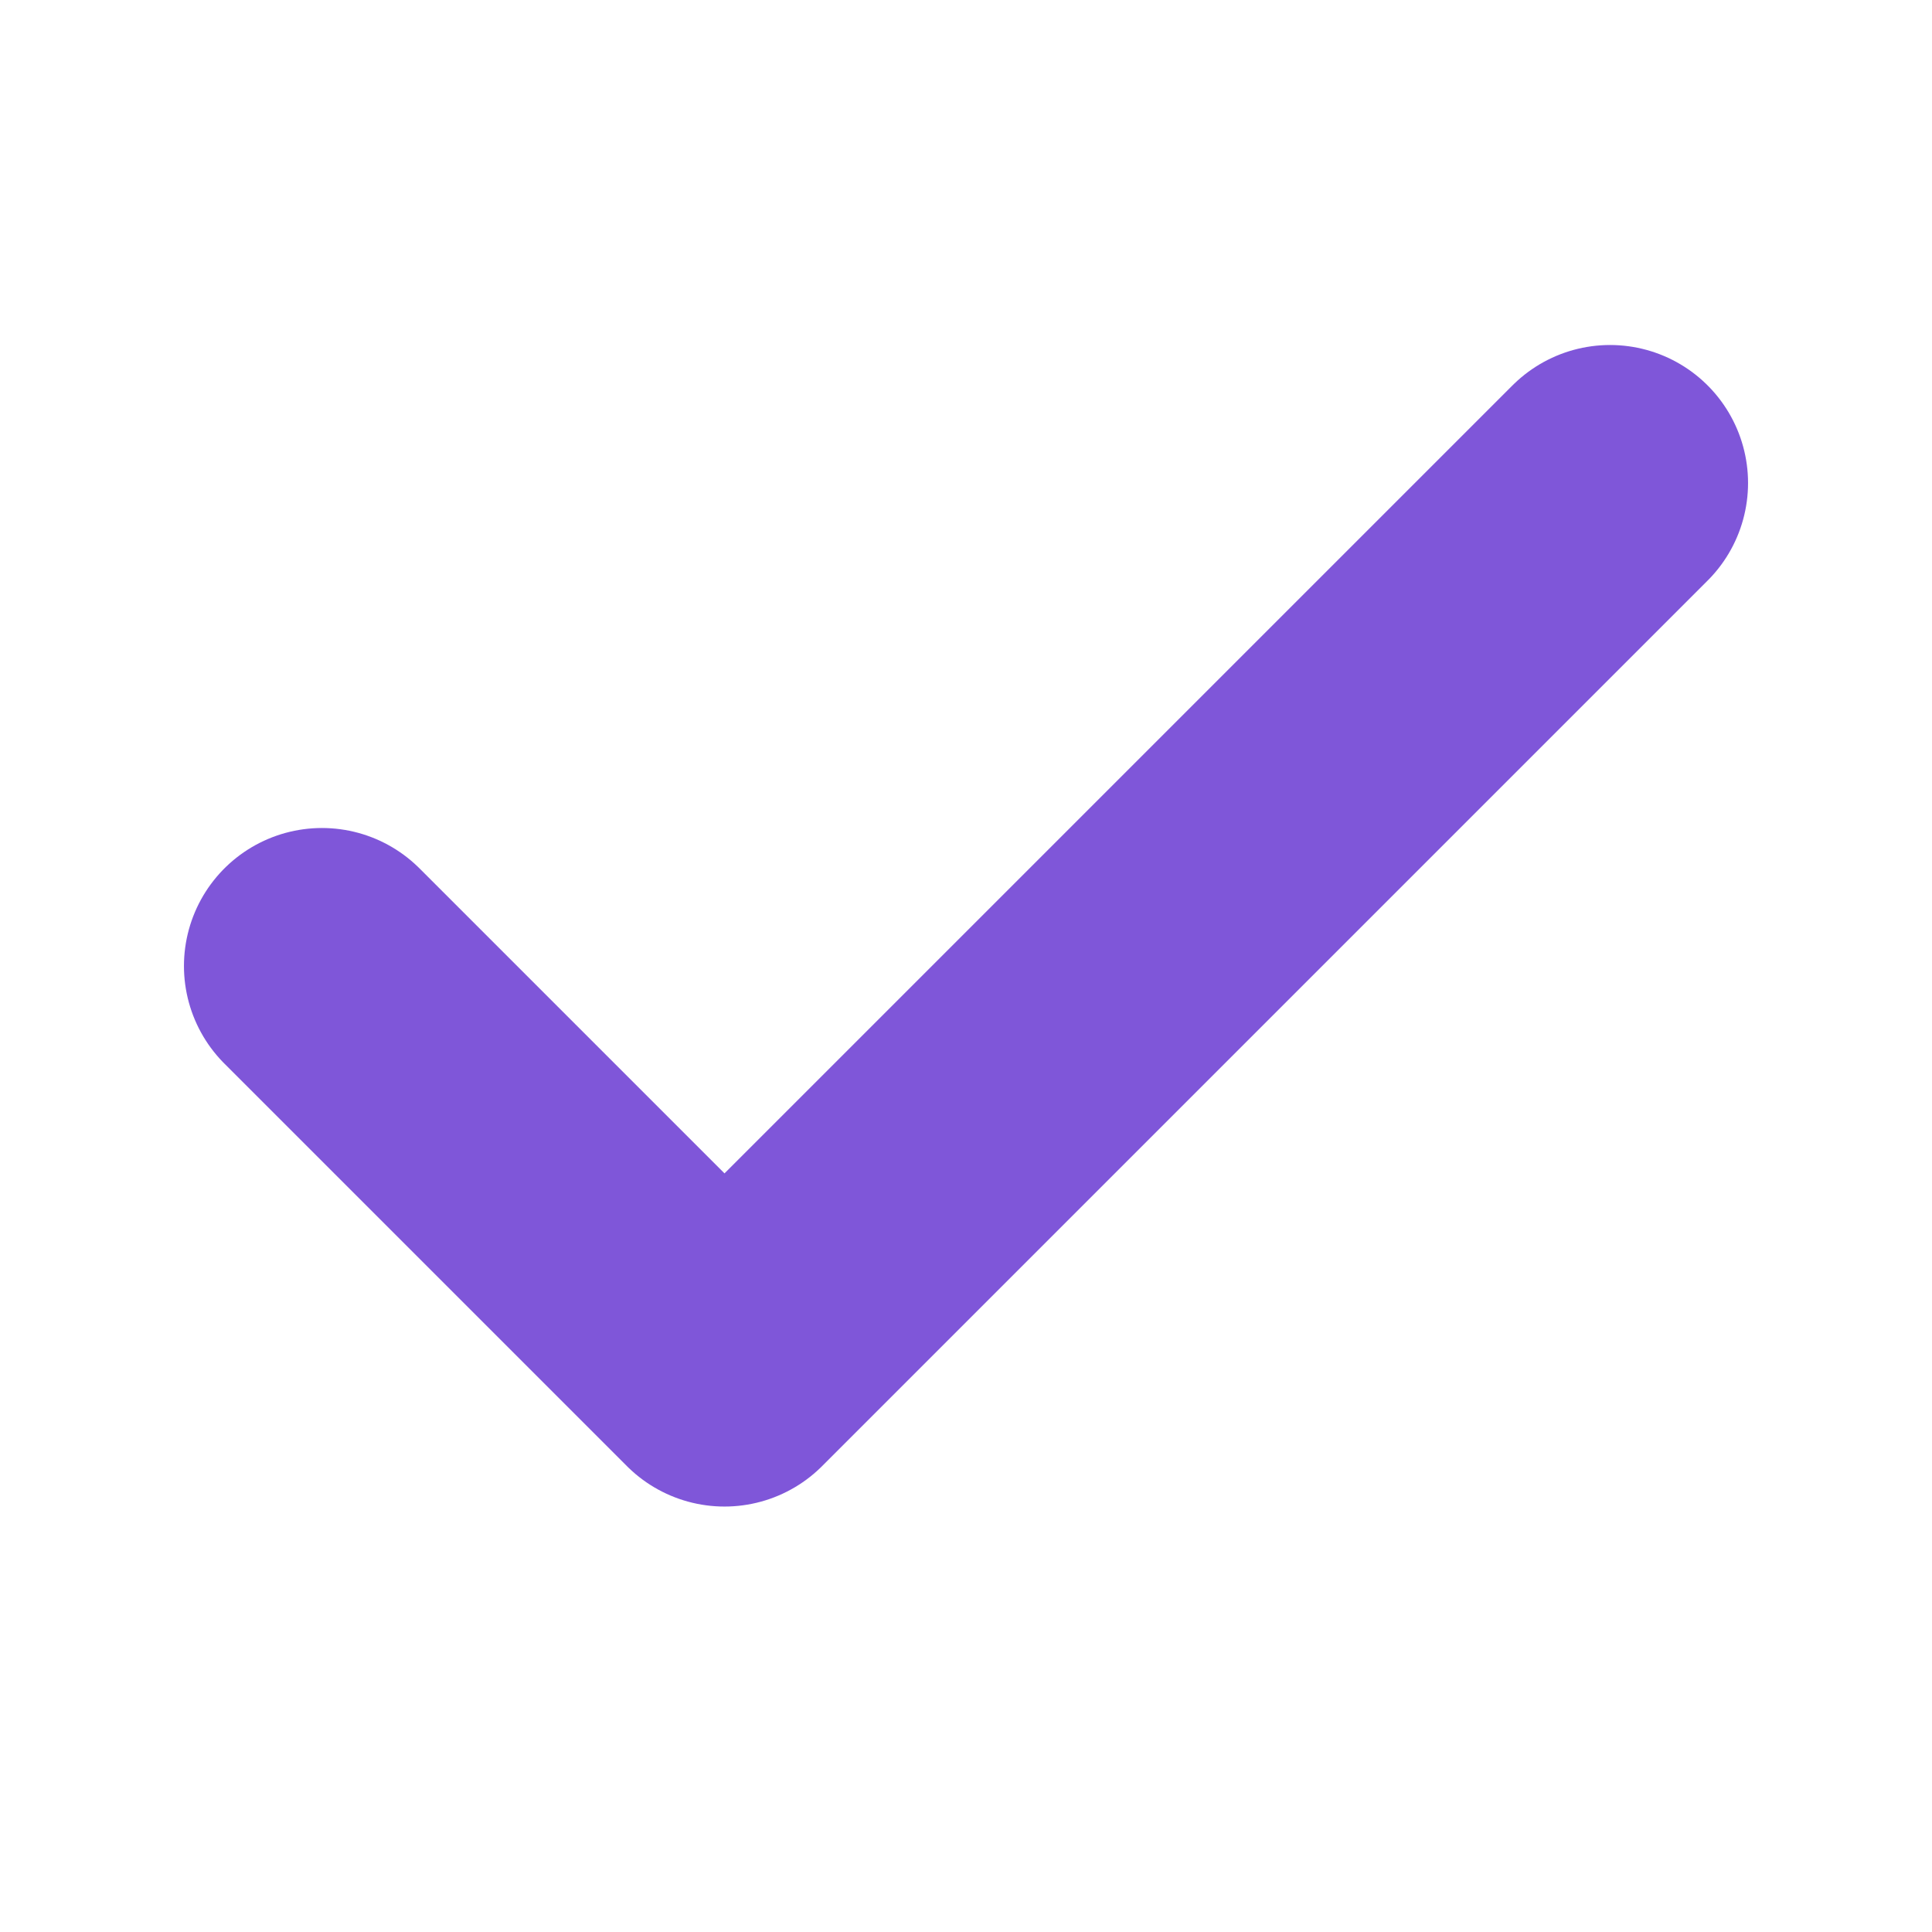
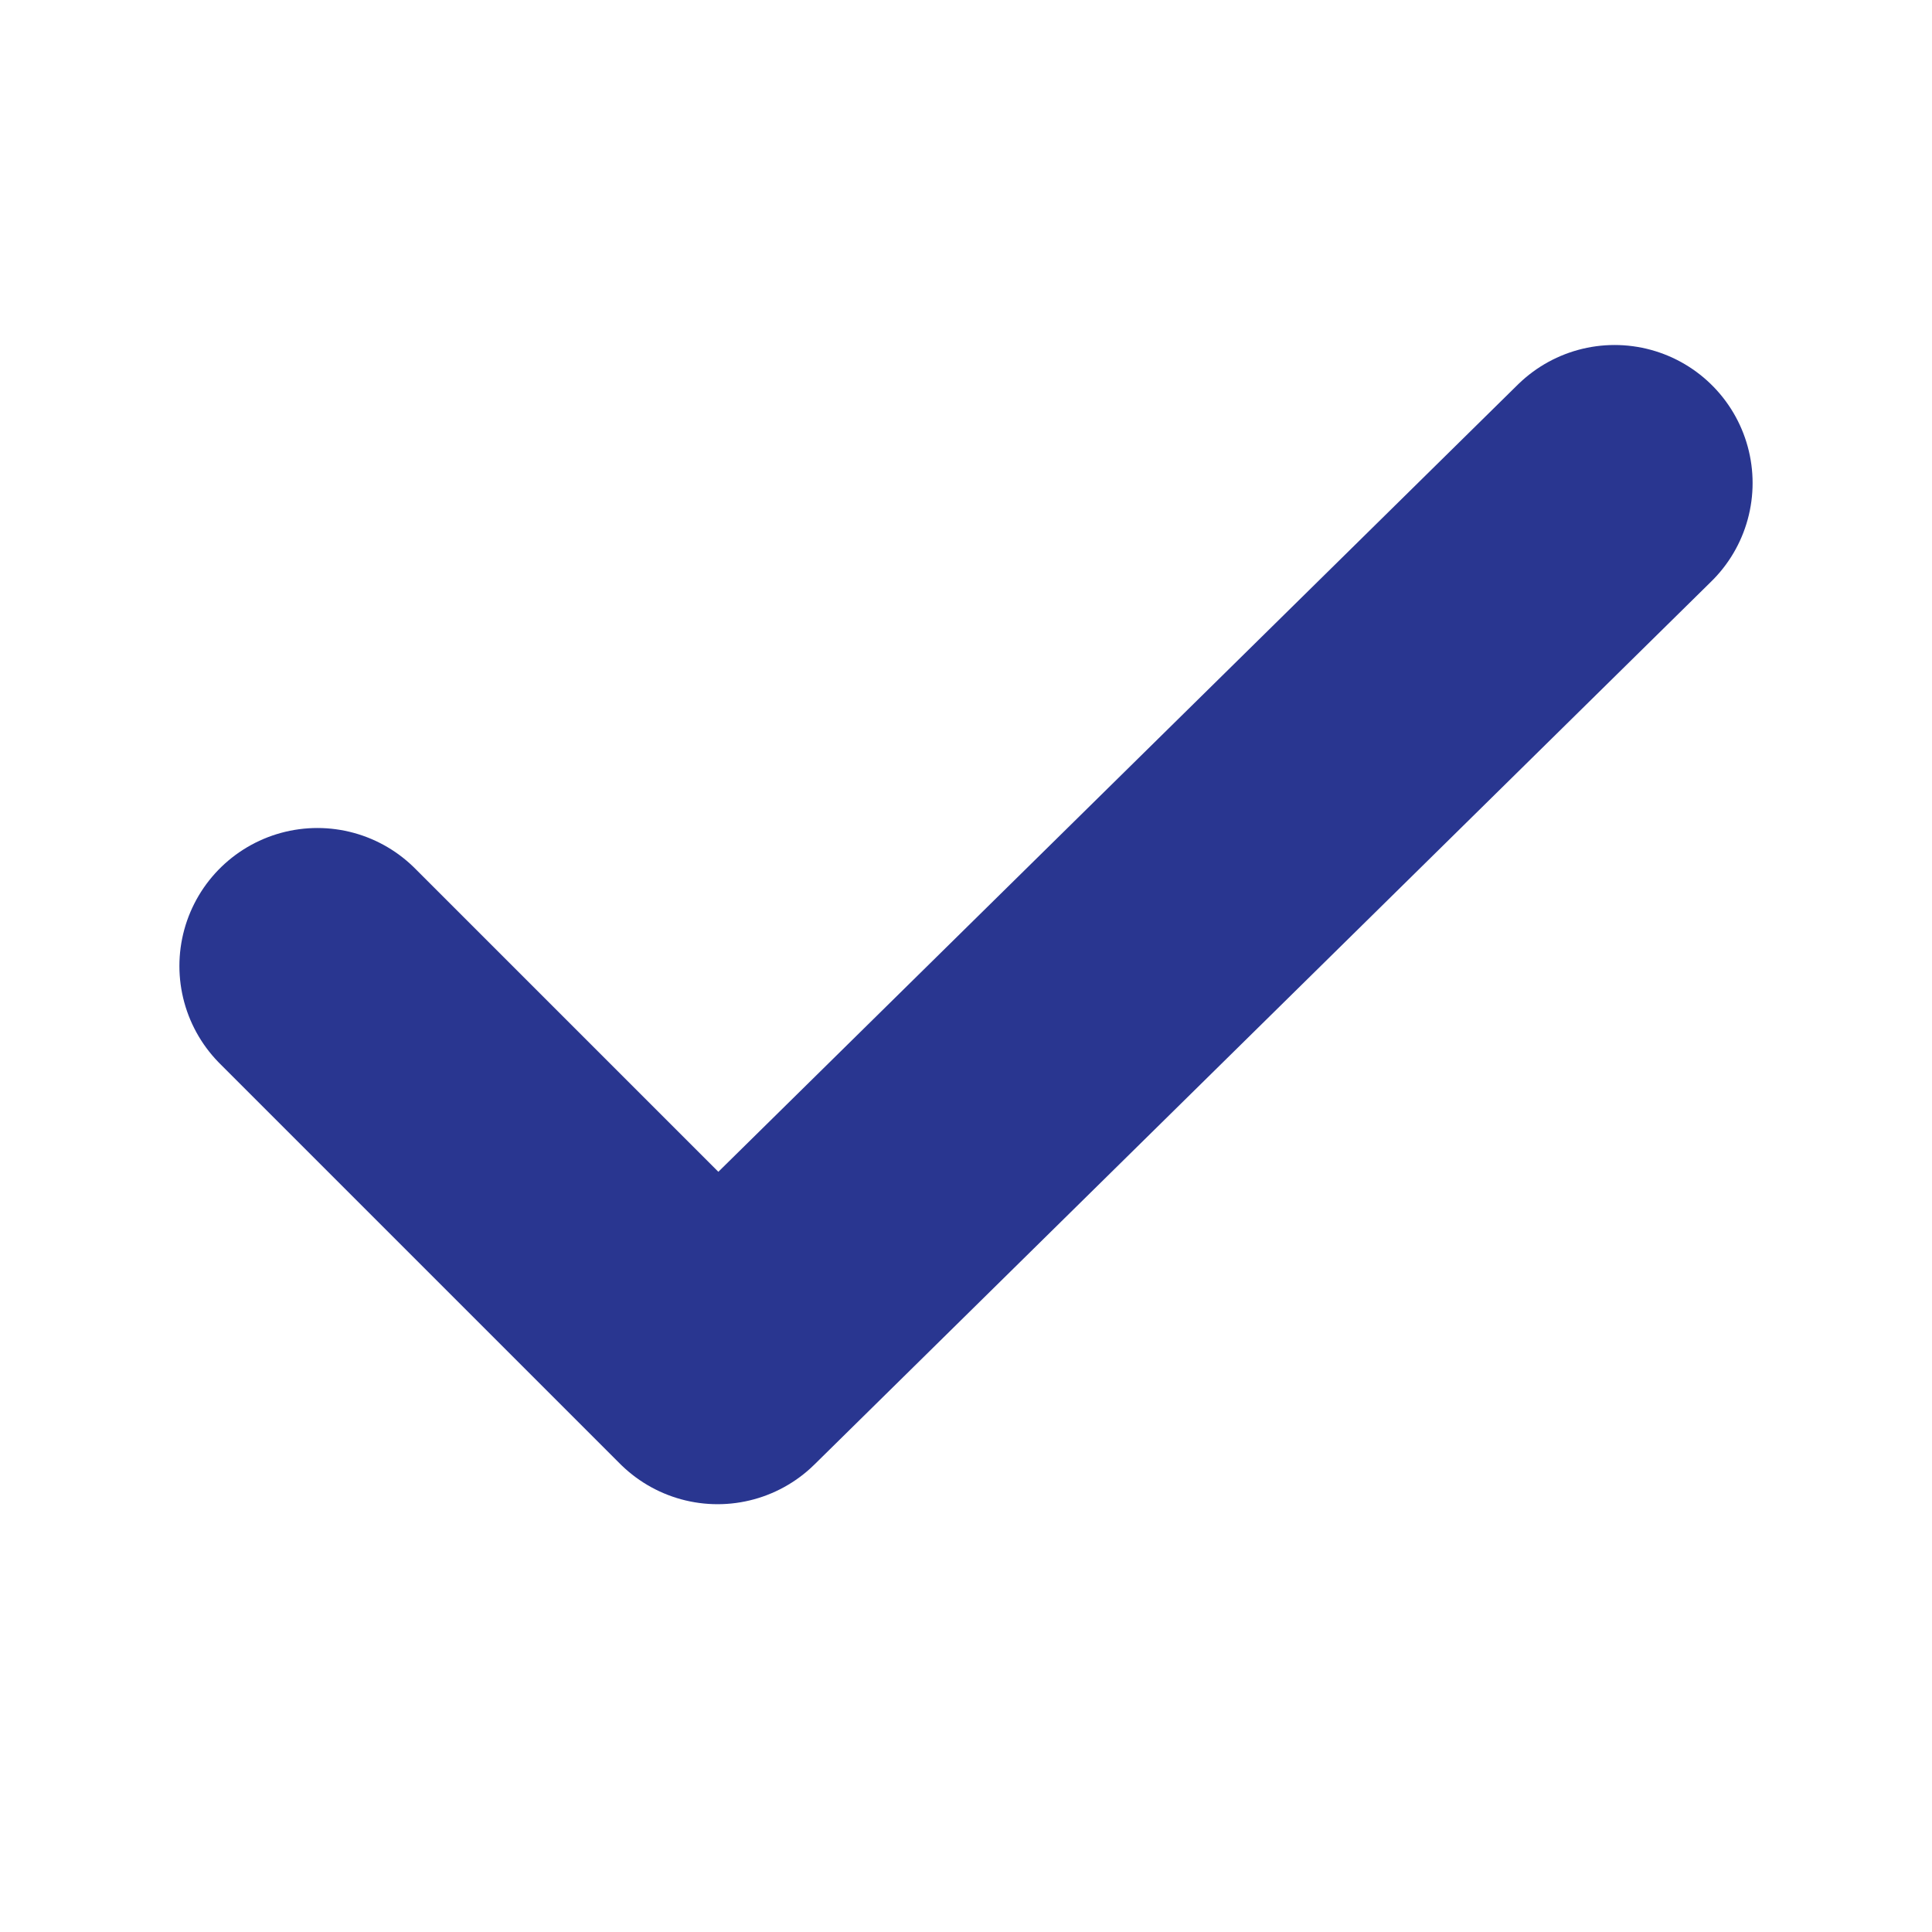
- <svg xmlns="http://www.w3.org/2000/svg" width="14" height="14" viewBox="0 0 14 14" fill="none">
-   <path d="M11.667 3.5L5.25 9.917L2.333 7" stroke="#7F56D9" stroke-width="2" stroke-linecap="round" stroke-linejoin="round" />
+ <svg xmlns="http://www.w3.org/2000/svg" version="1.1" id="Layer_1" x="0px" y="0px" viewBox="0 0 14 14" style="enable-background:new 0 0 14 14;" xml:space="preserve">
+   <style type="text/css">
+ 	.st0{fill:none;stroke:#293690;stroke-width:2;stroke-linecap:round;stroke-linejoin:round;}
+ </style>
+   <path class="st0" d="M11.7,3.5L5.2,9.9L2.3,7" />
</svg>
